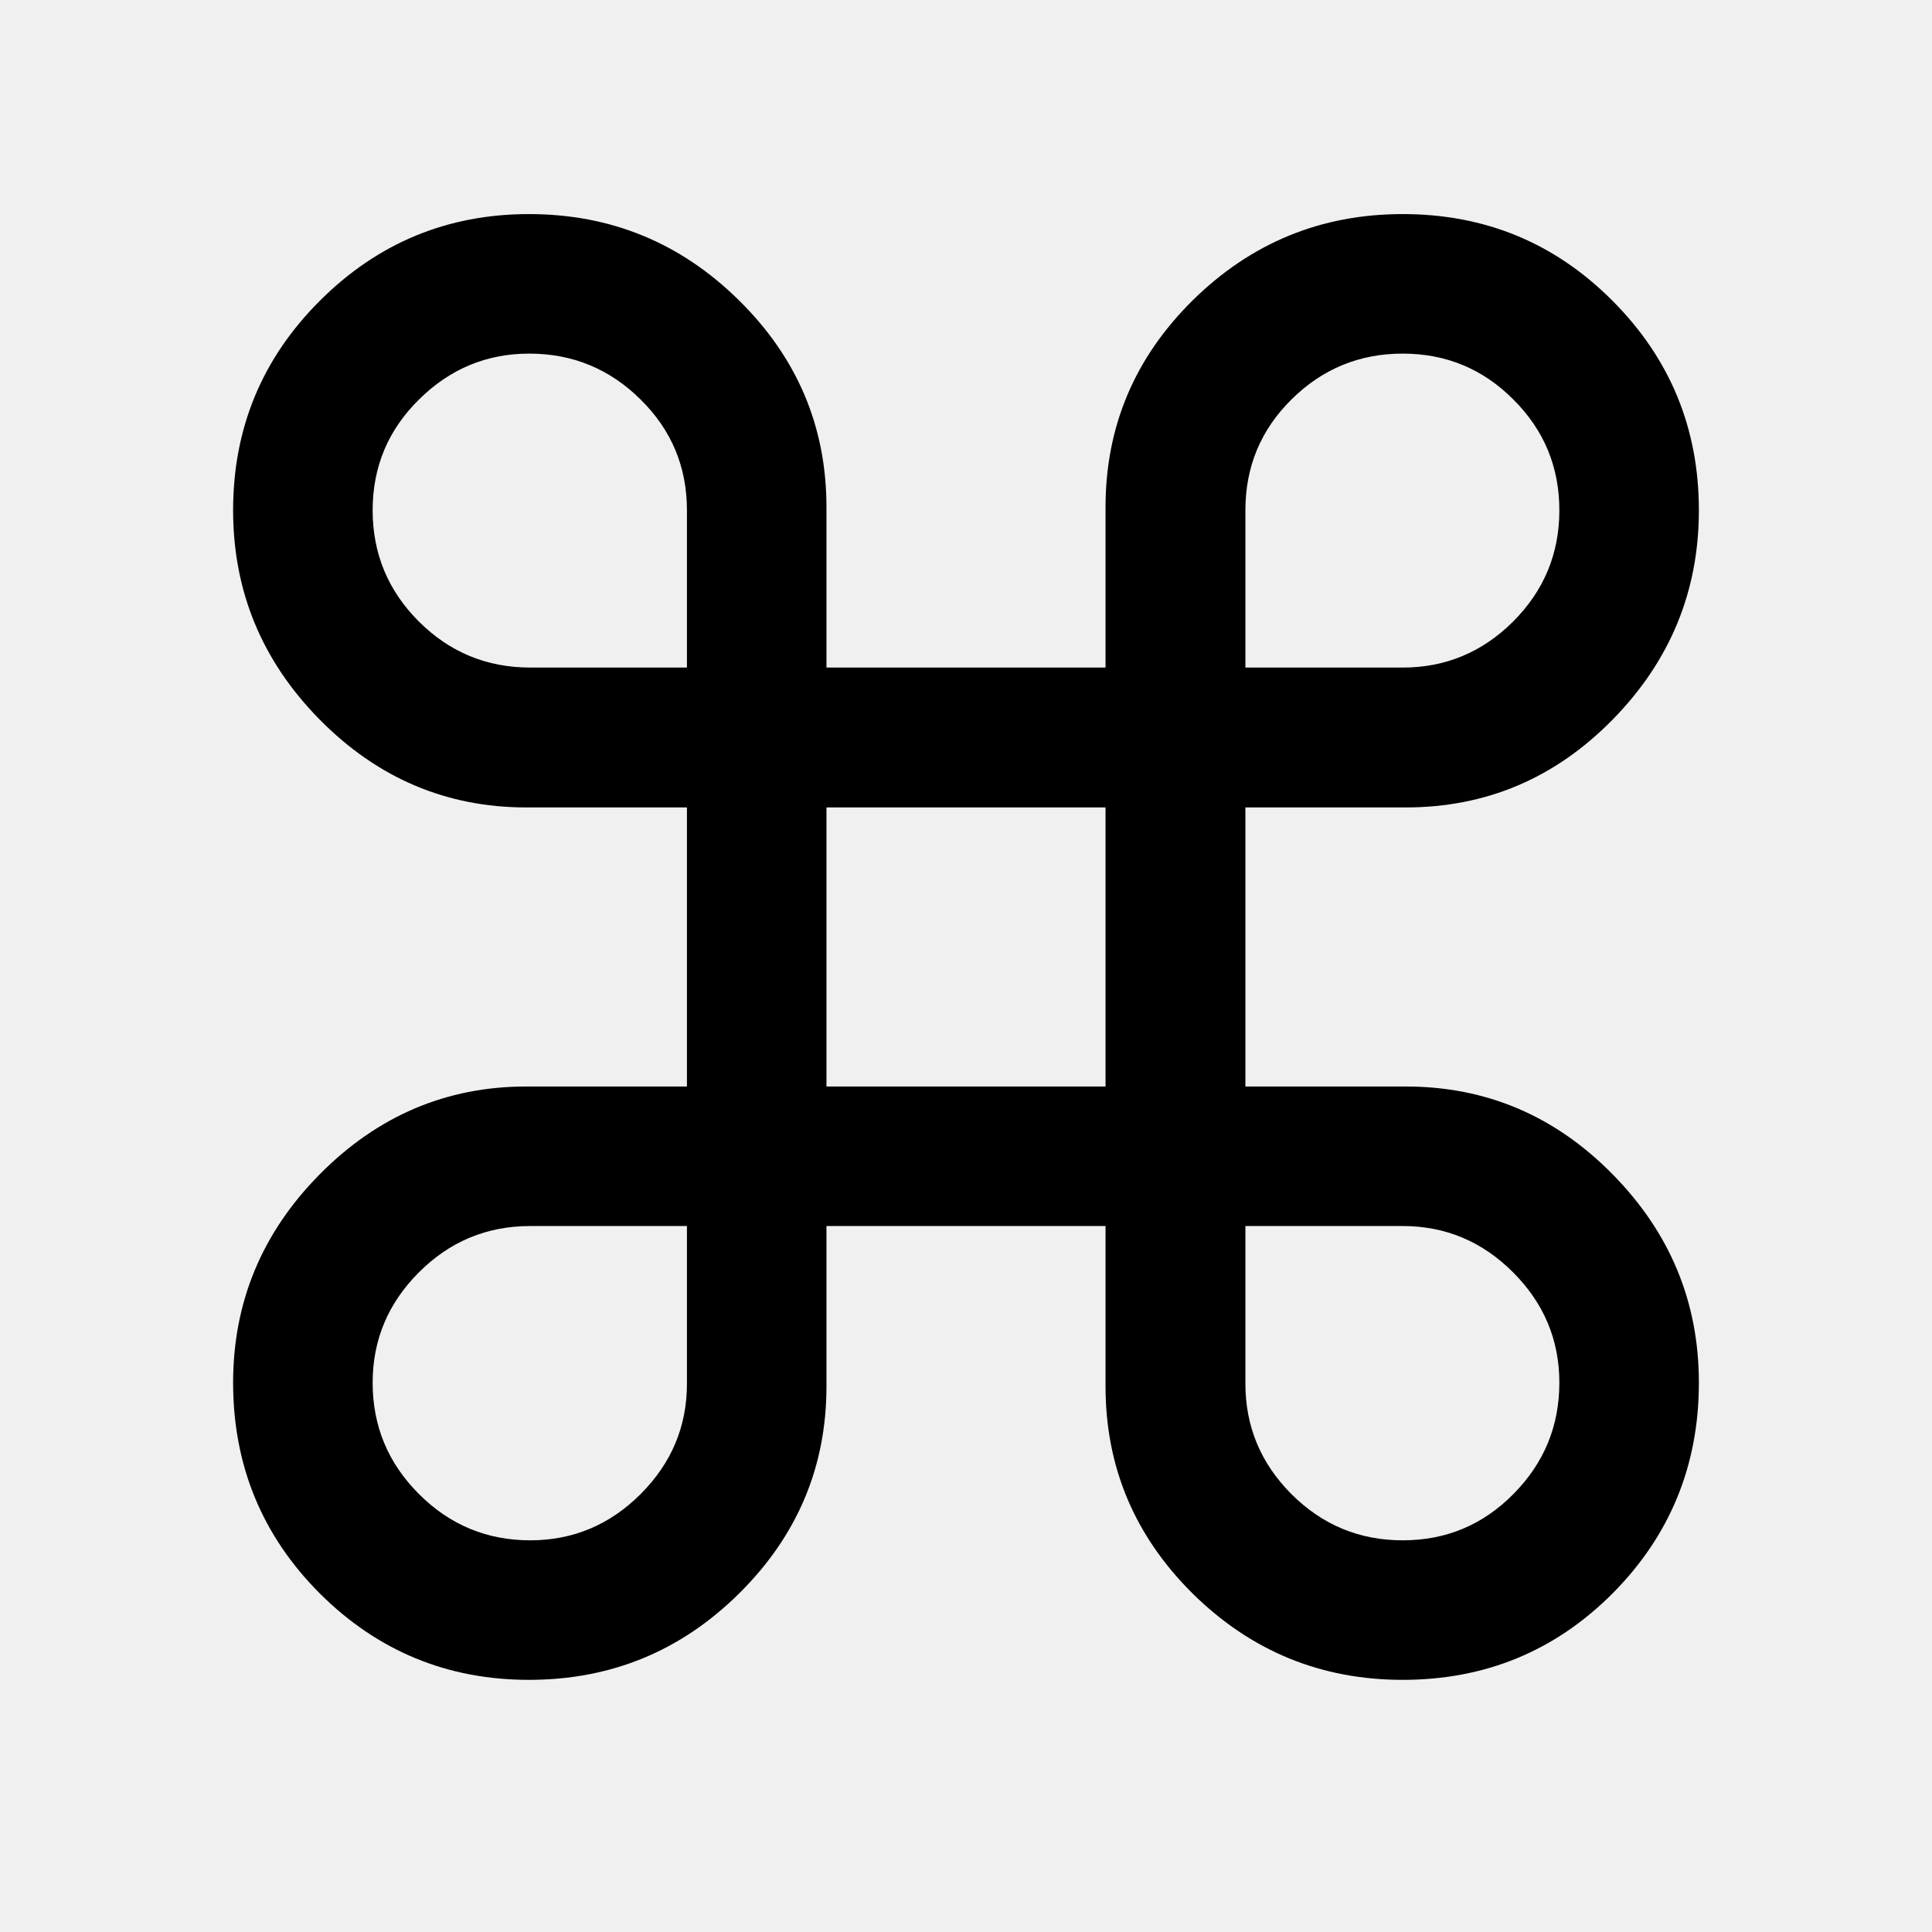
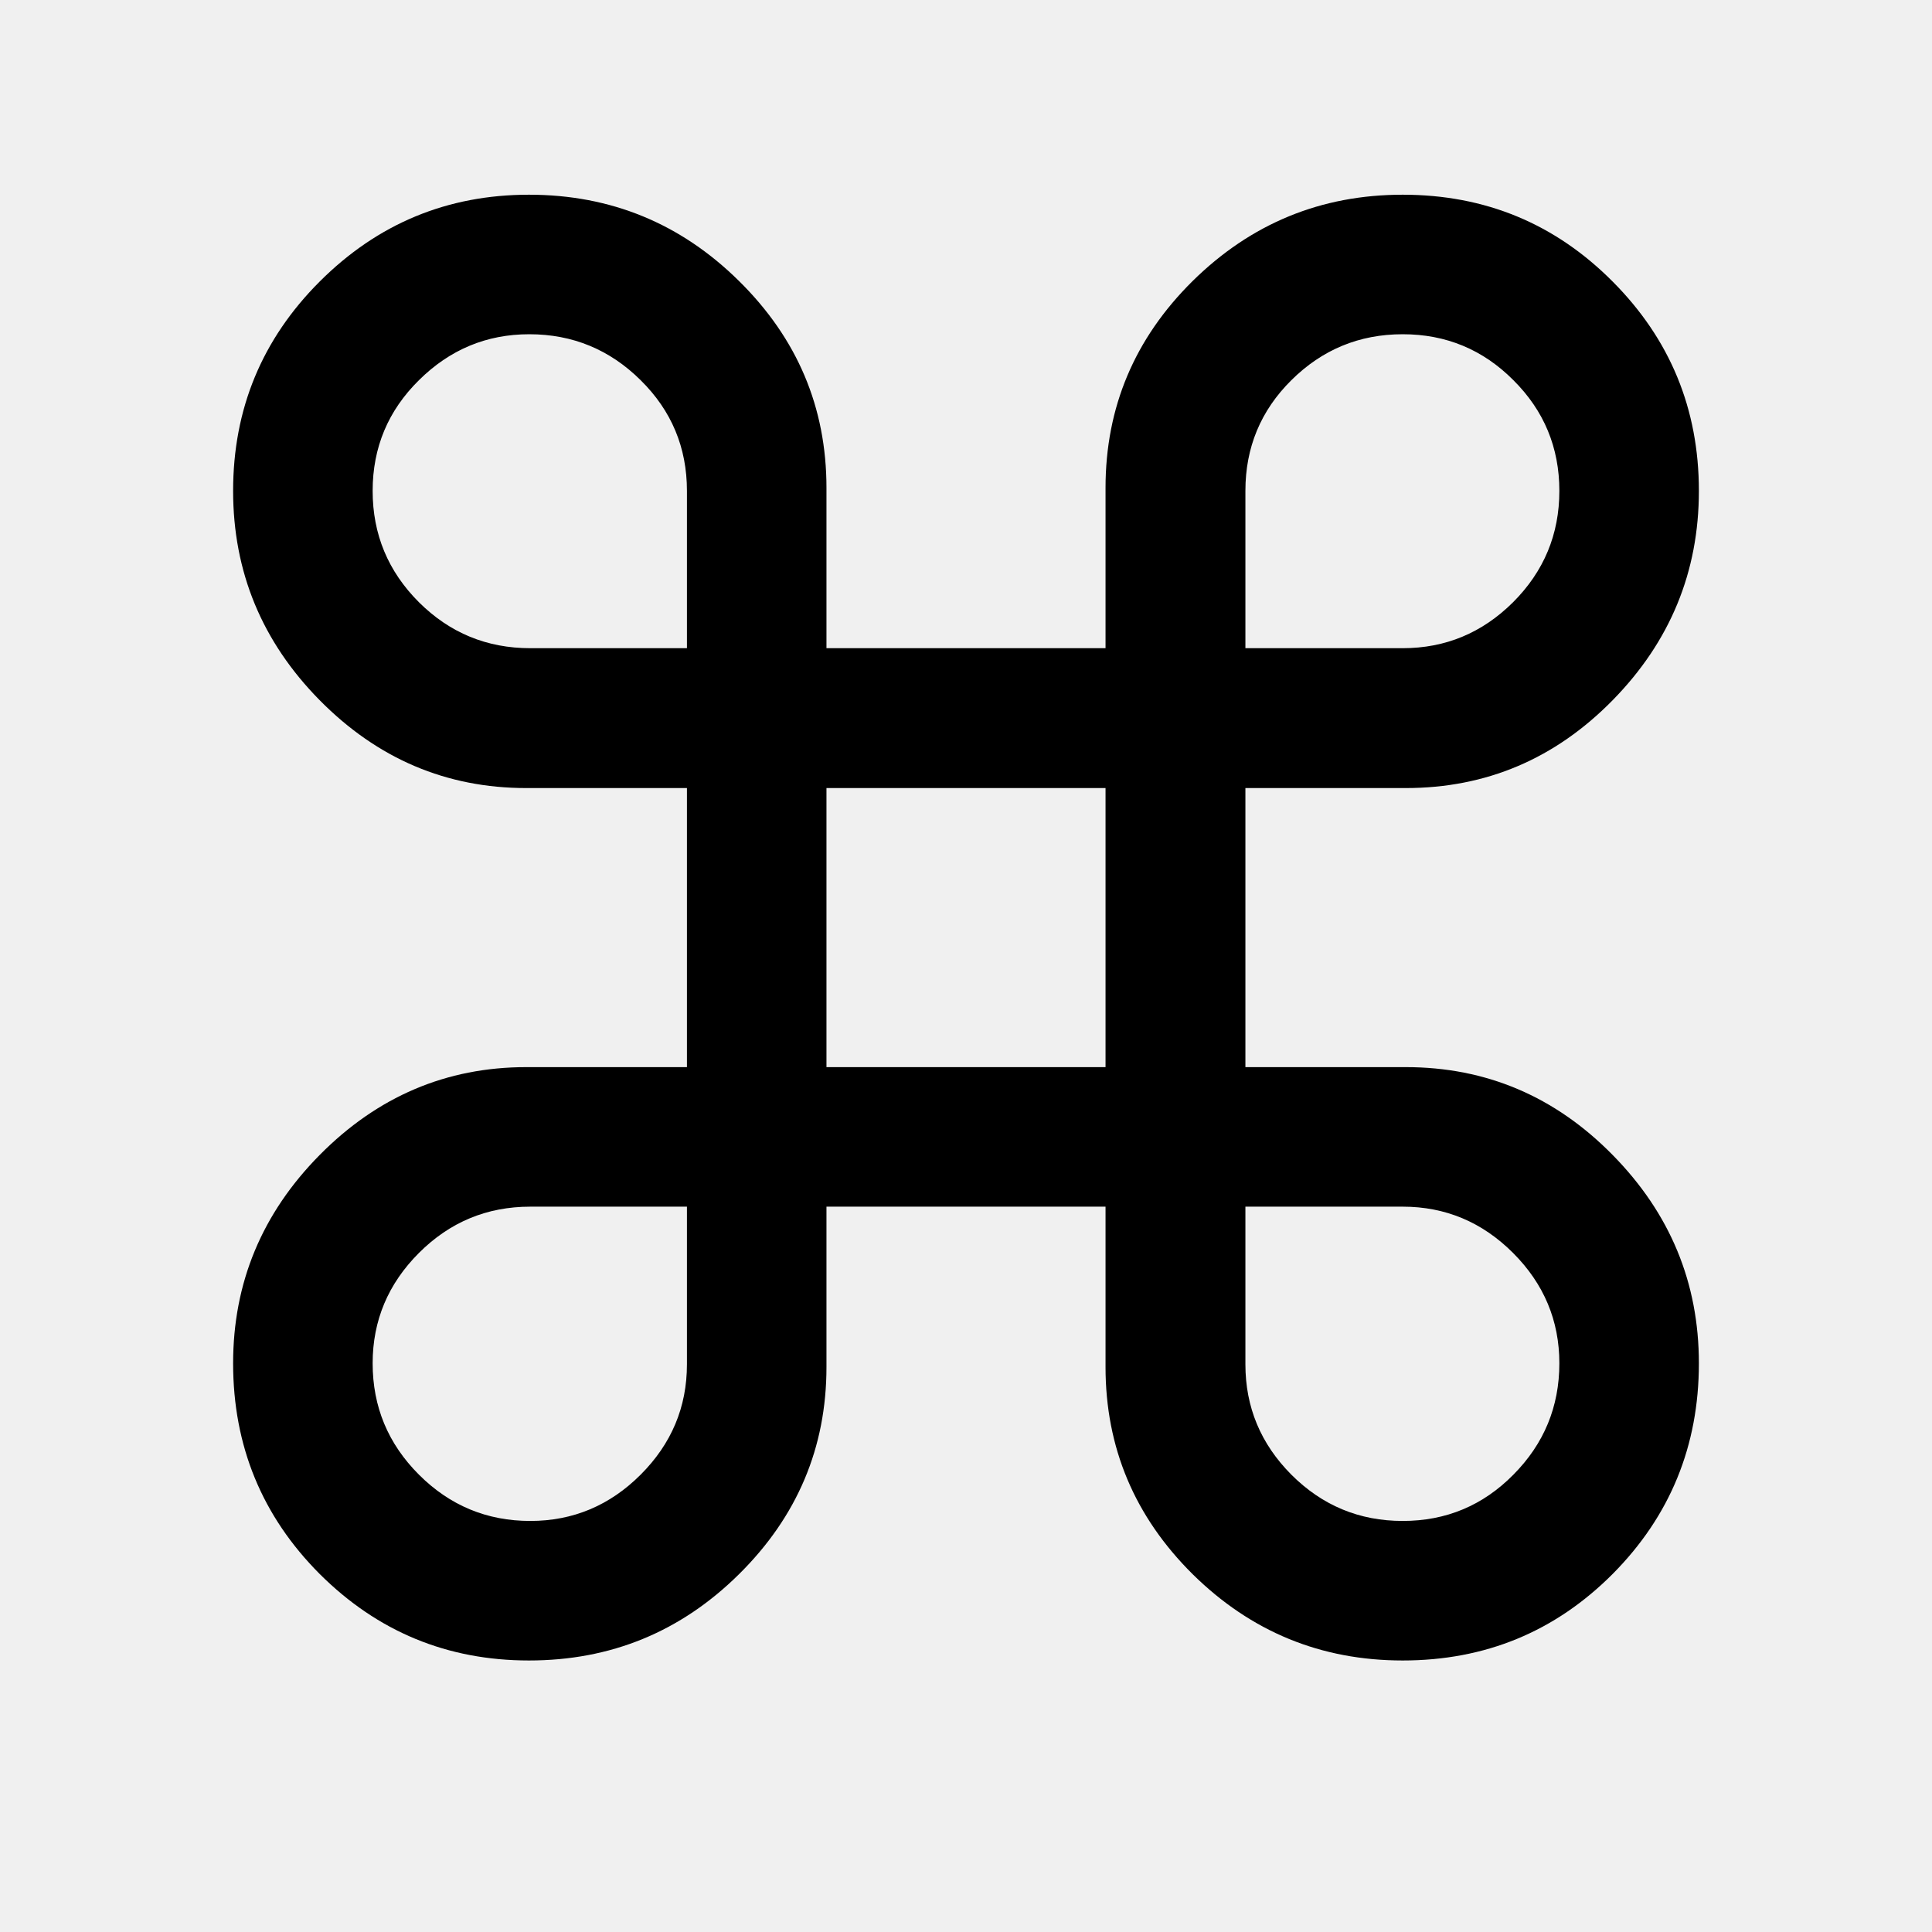
<svg xmlns="http://www.w3.org/2000/svg" viewBox="0 0 90 90">
  <style>
    text {
      fill: black;
    }
    @media (prefers-color-scheme: dark) {
      text {
        fill: white;
      }
    }
  </style>
-   <text y=".87em" font-size="90">⌘</text>
+   <text y=".86em" font-size="90">⌘</text>
</svg>
